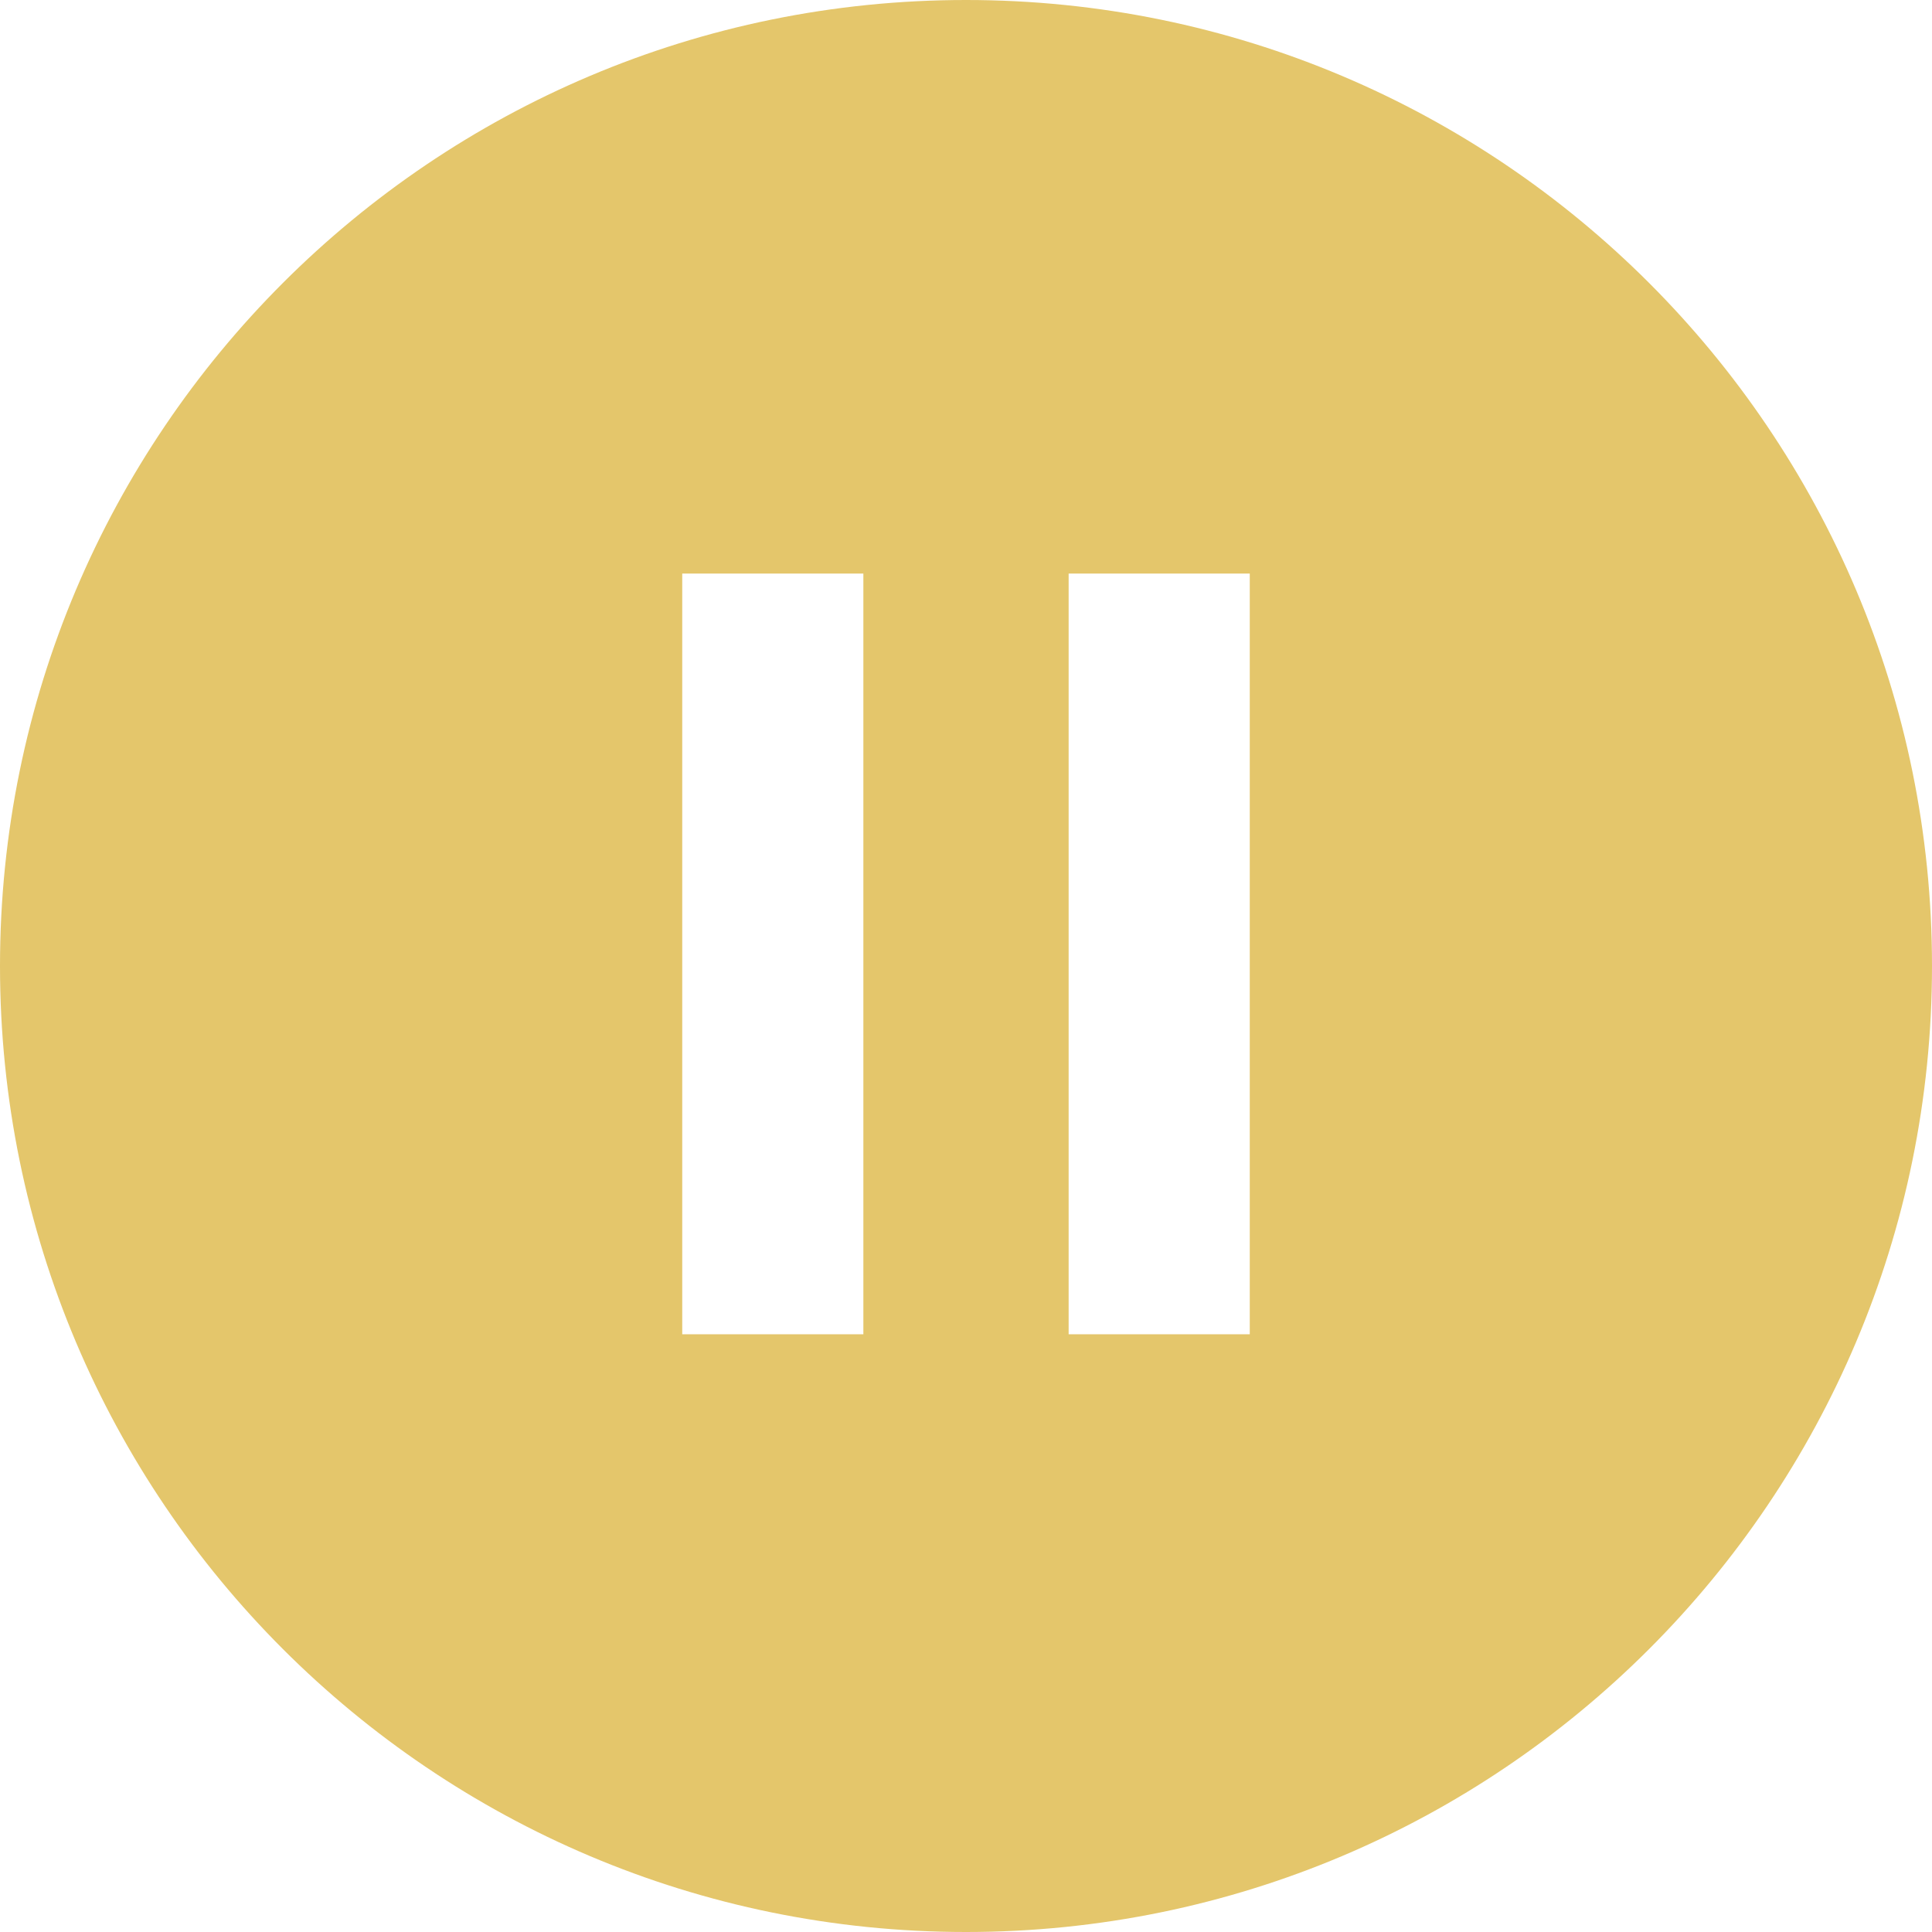
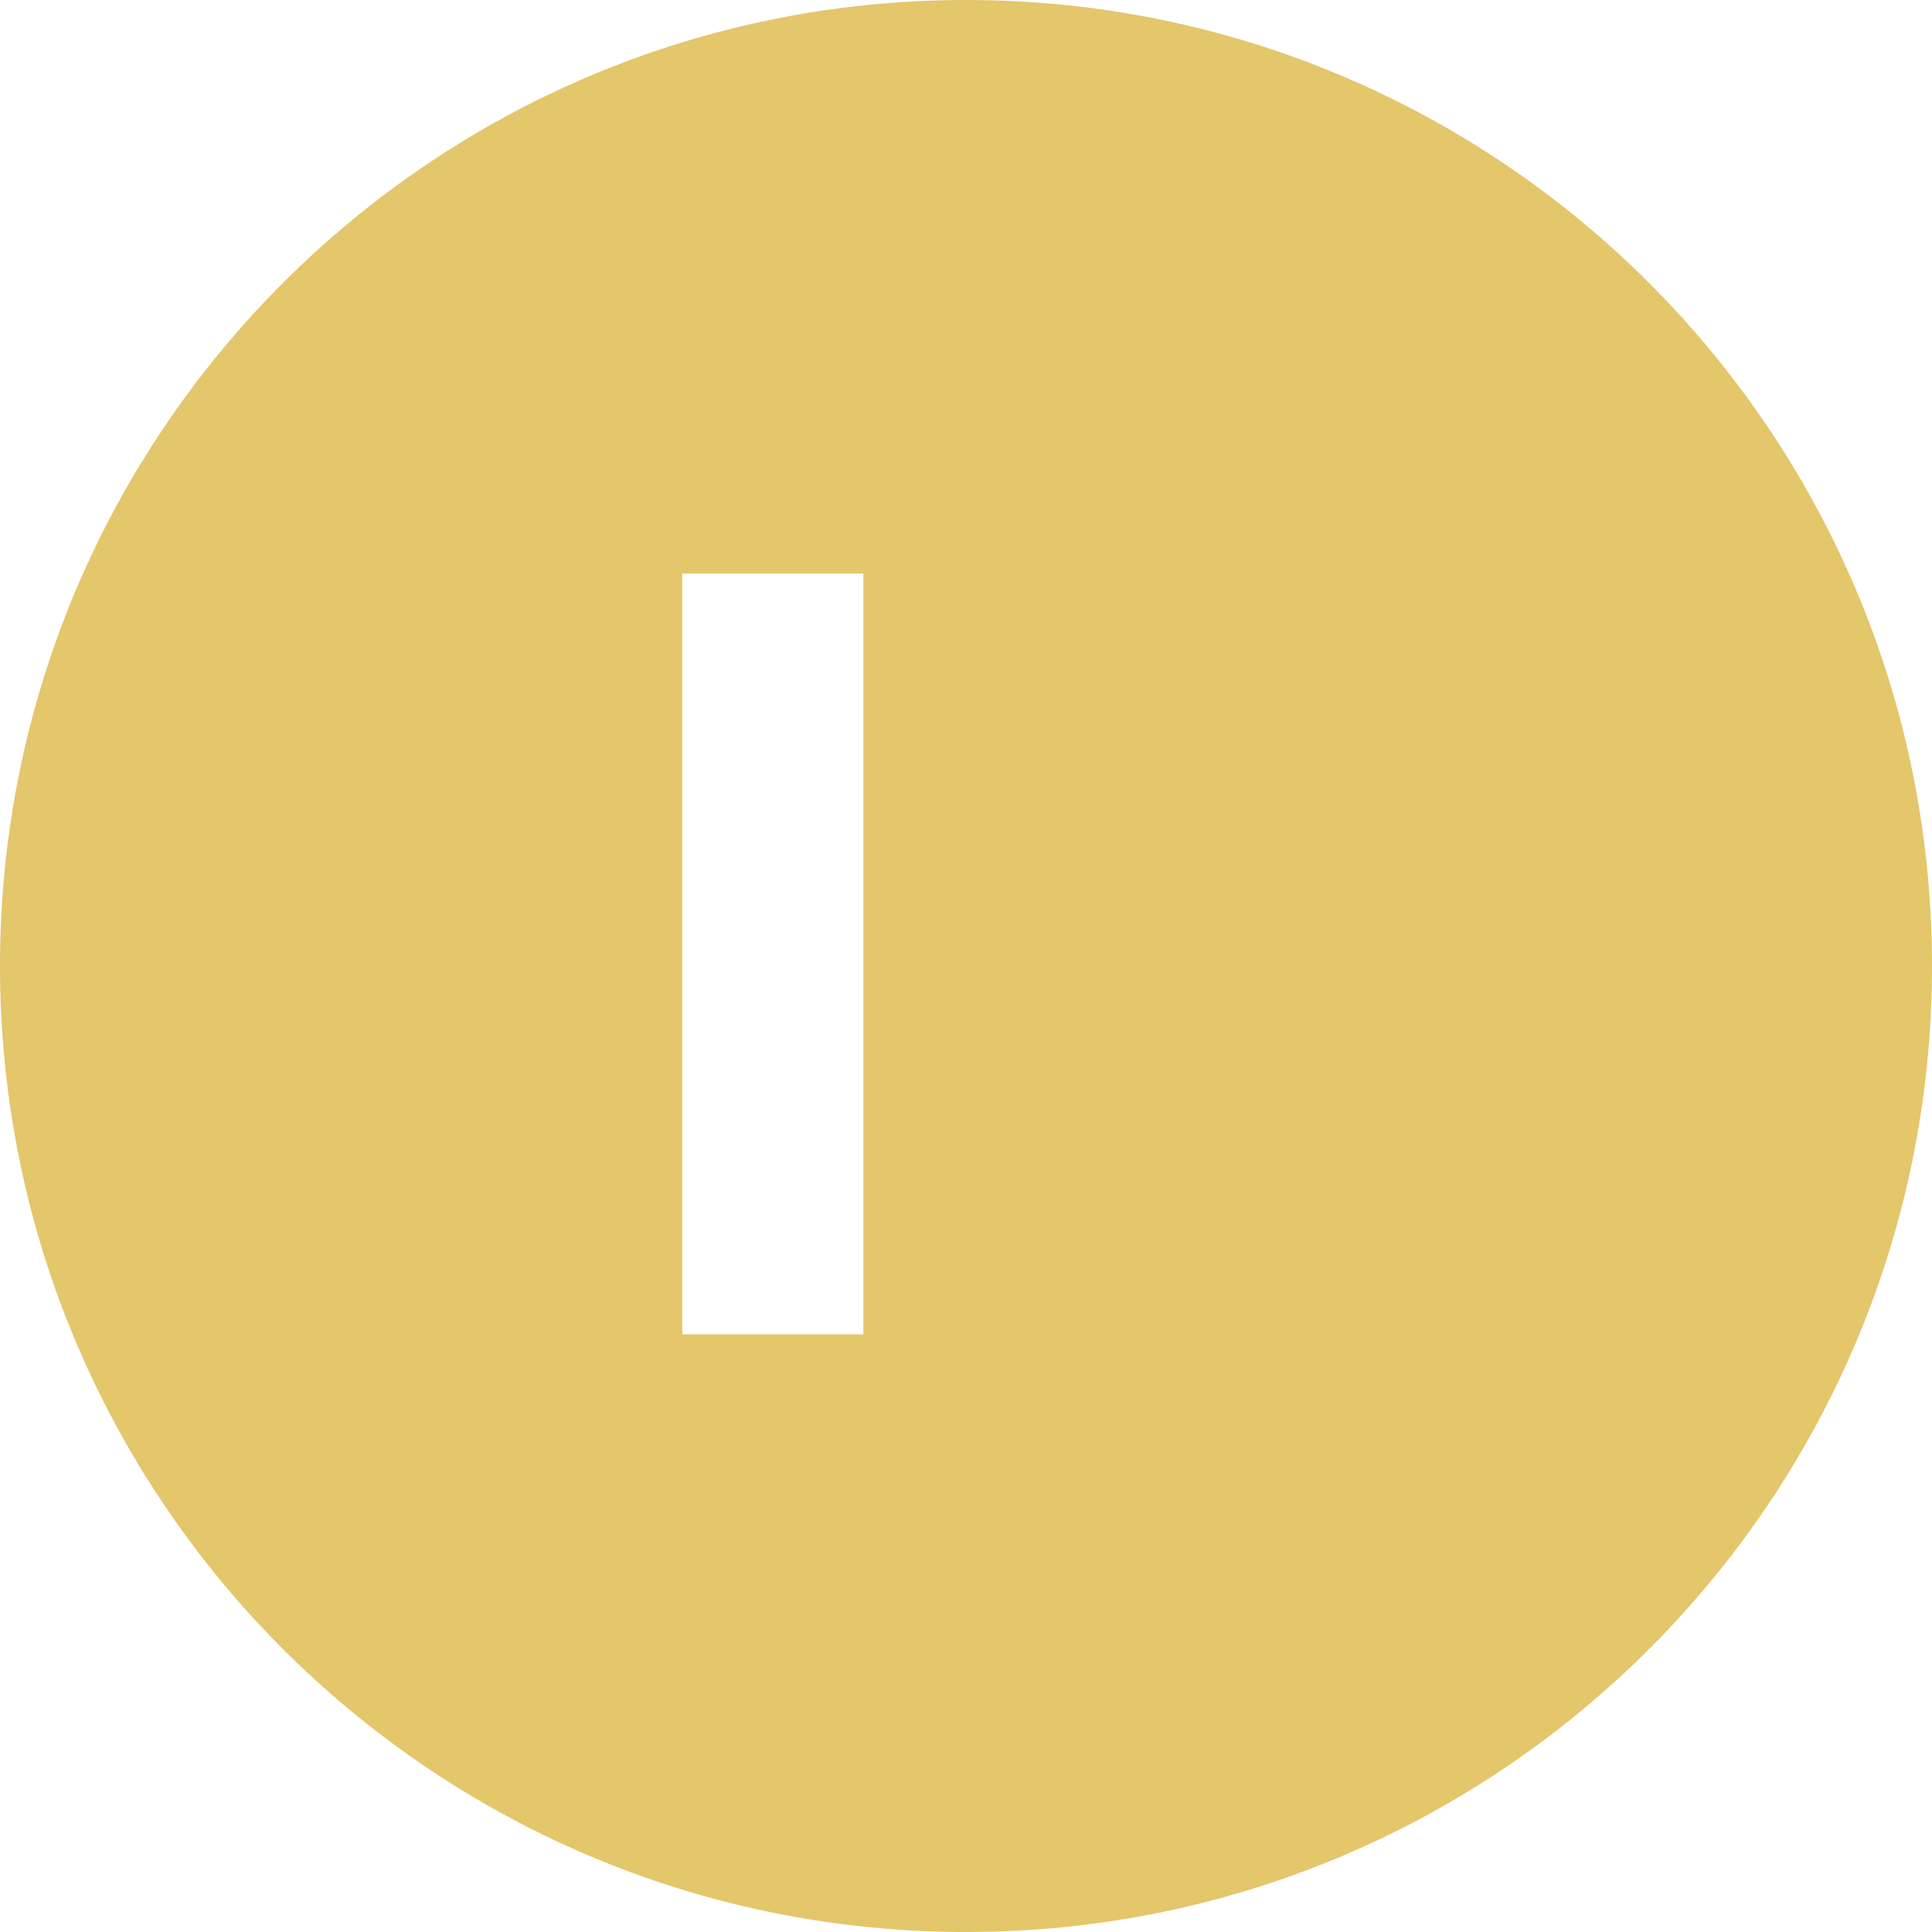
<svg xmlns="http://www.w3.org/2000/svg" width="32" height="32" viewBox="0 0 32 32" fill="none">
-   <path fill-rule="evenodd" clip-rule="evenodd" d="M16 32C24.837 32 32 24.837 32 16C32 7.163 24.837 0 16 0C7.163 0 0 7.163 0 16C0 24.837 7.163 32 16 32ZM14.3 9.5V11V20.6V22.1H11.3V20.6V11V9.5H14.3ZM20.7 11V9.5H17.7V11V20.6V22.1H20.7V20.6V11Z" fill="#E4C66B" />
+   <path fillRule="evenodd" clipRule="evenodd" d="M16 32C24.837 32 32 24.837 32 16C32 7.163 24.837 0 16 0C7.163 0 0 7.163 0 16C0 24.837 7.163 32 16 32ZM14.3 9.5V11V20.6V22.1H11.3V20.6V11V9.5H14.3ZM20.7 11V9.5H17.7V11V20.6V22.1H20.7V20.6V11Z" fill="#E4C66B" />
</svg>
